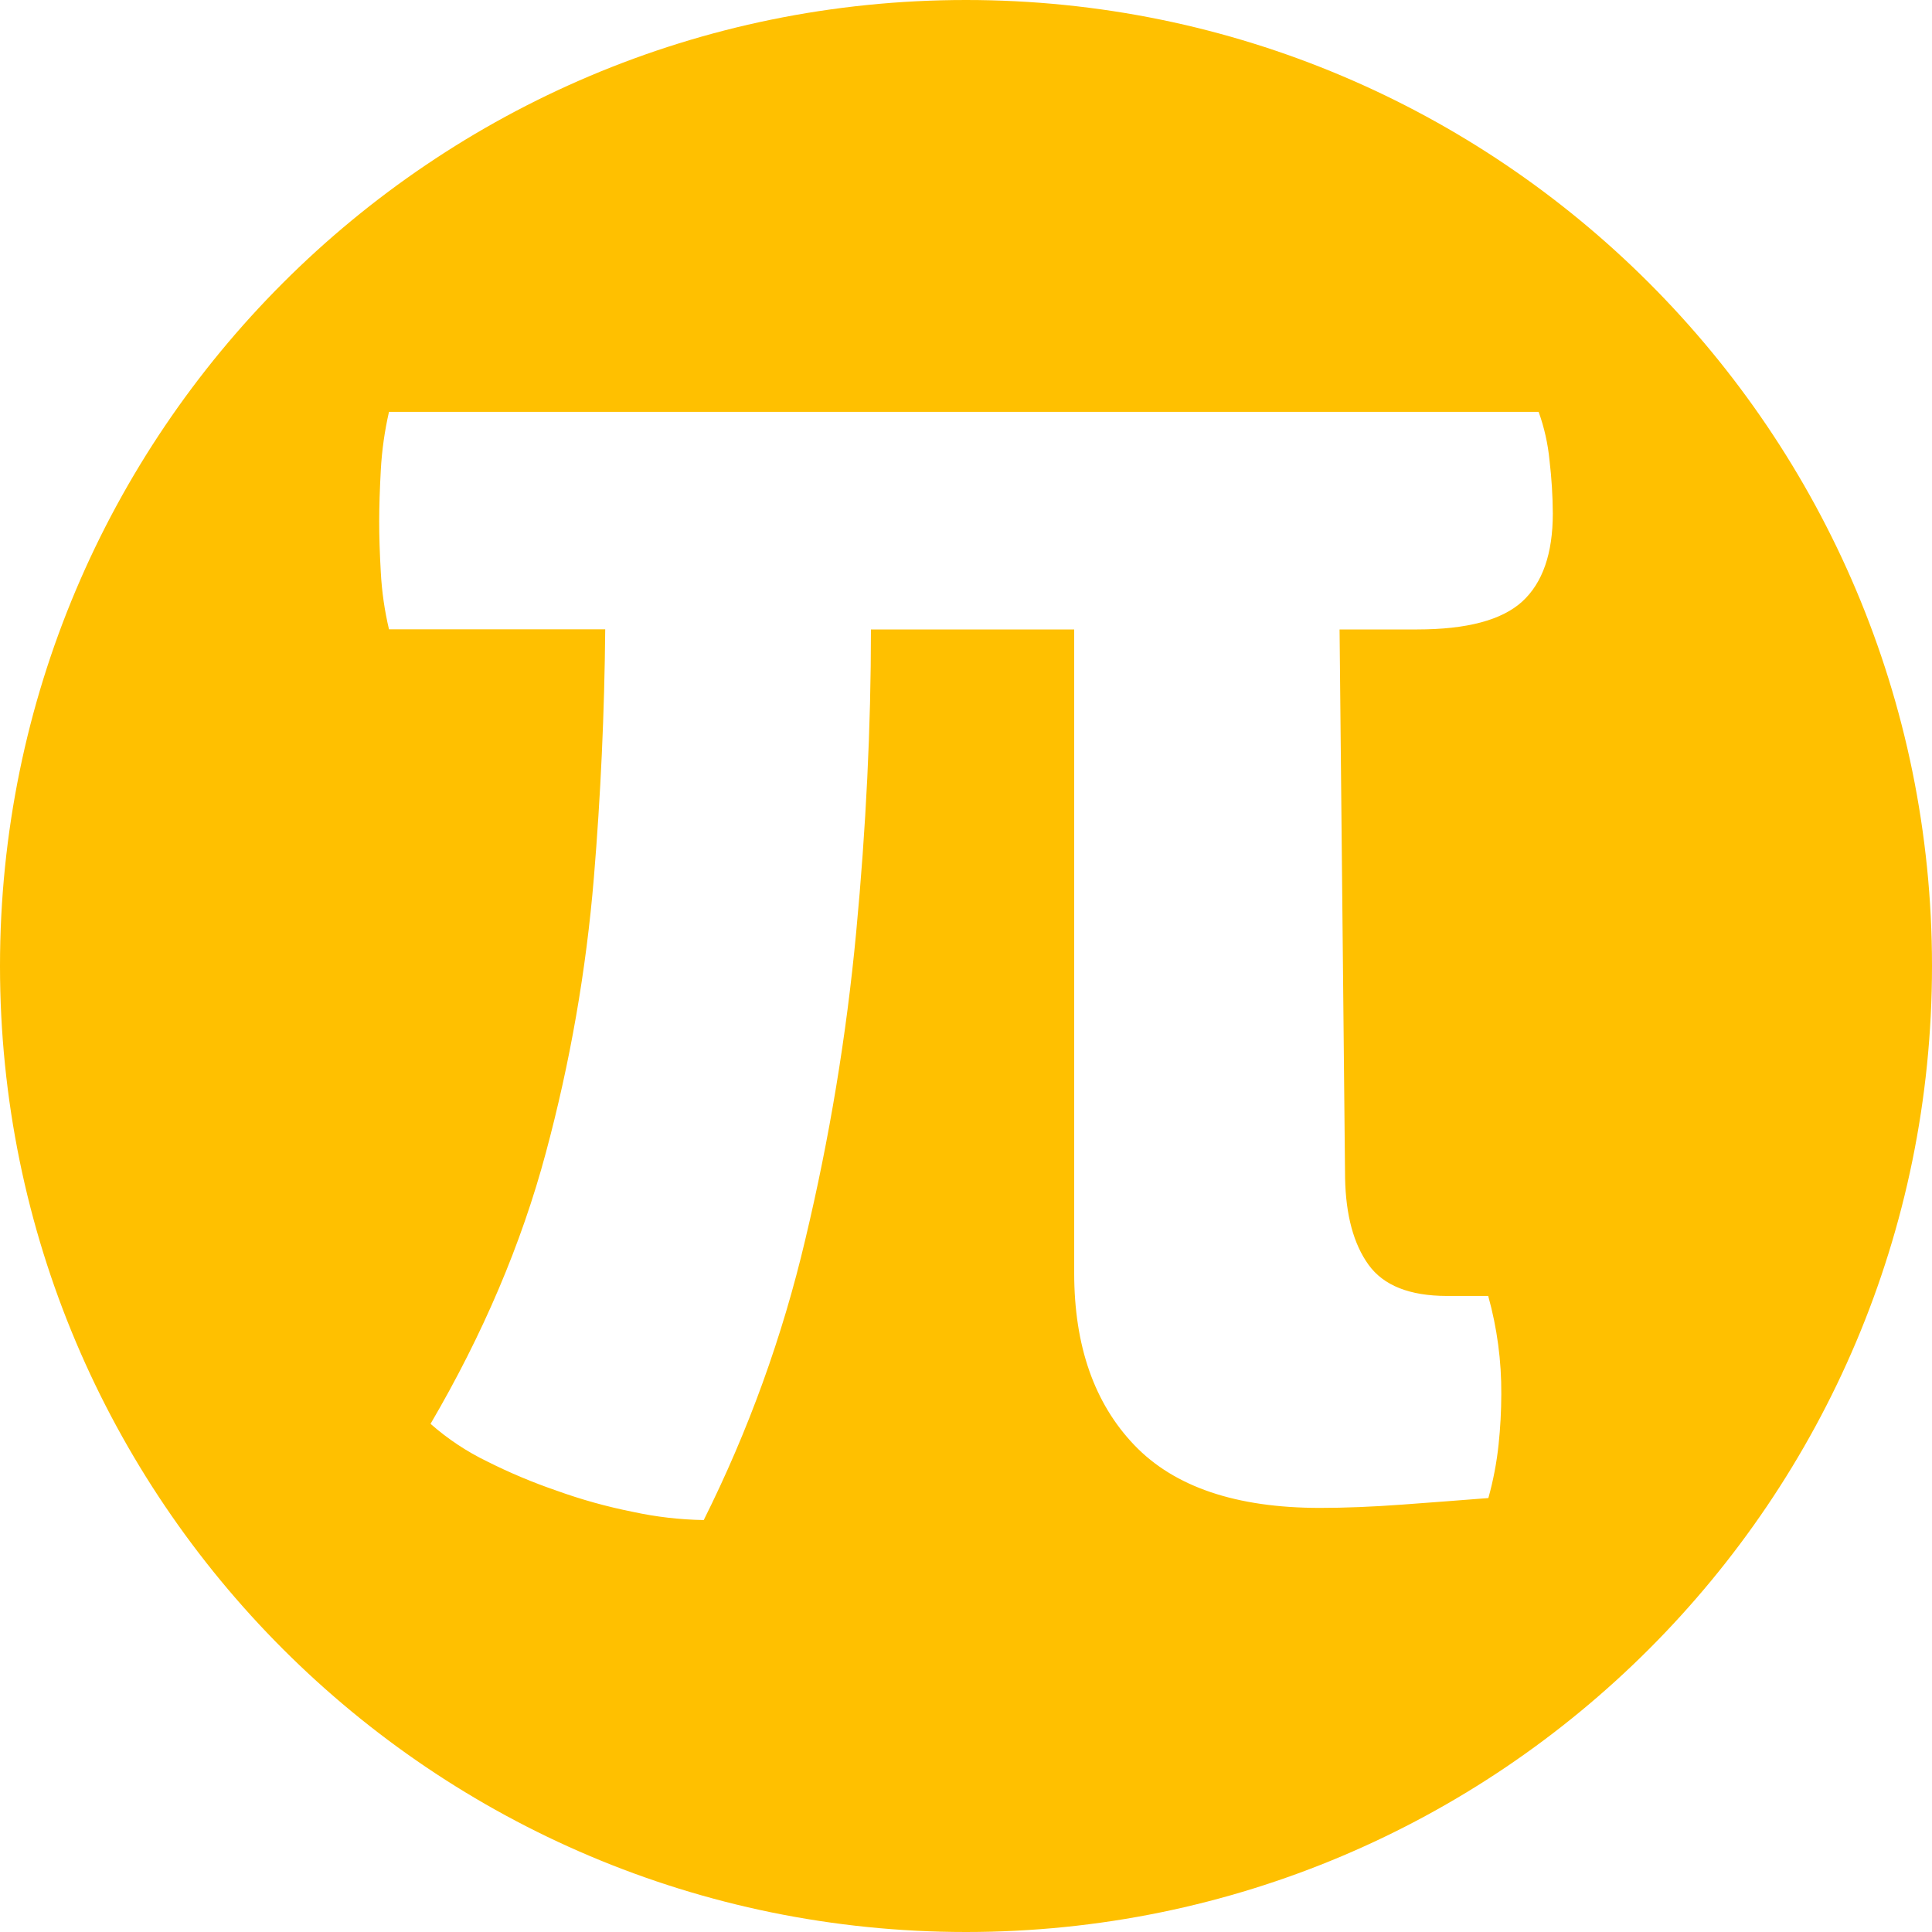
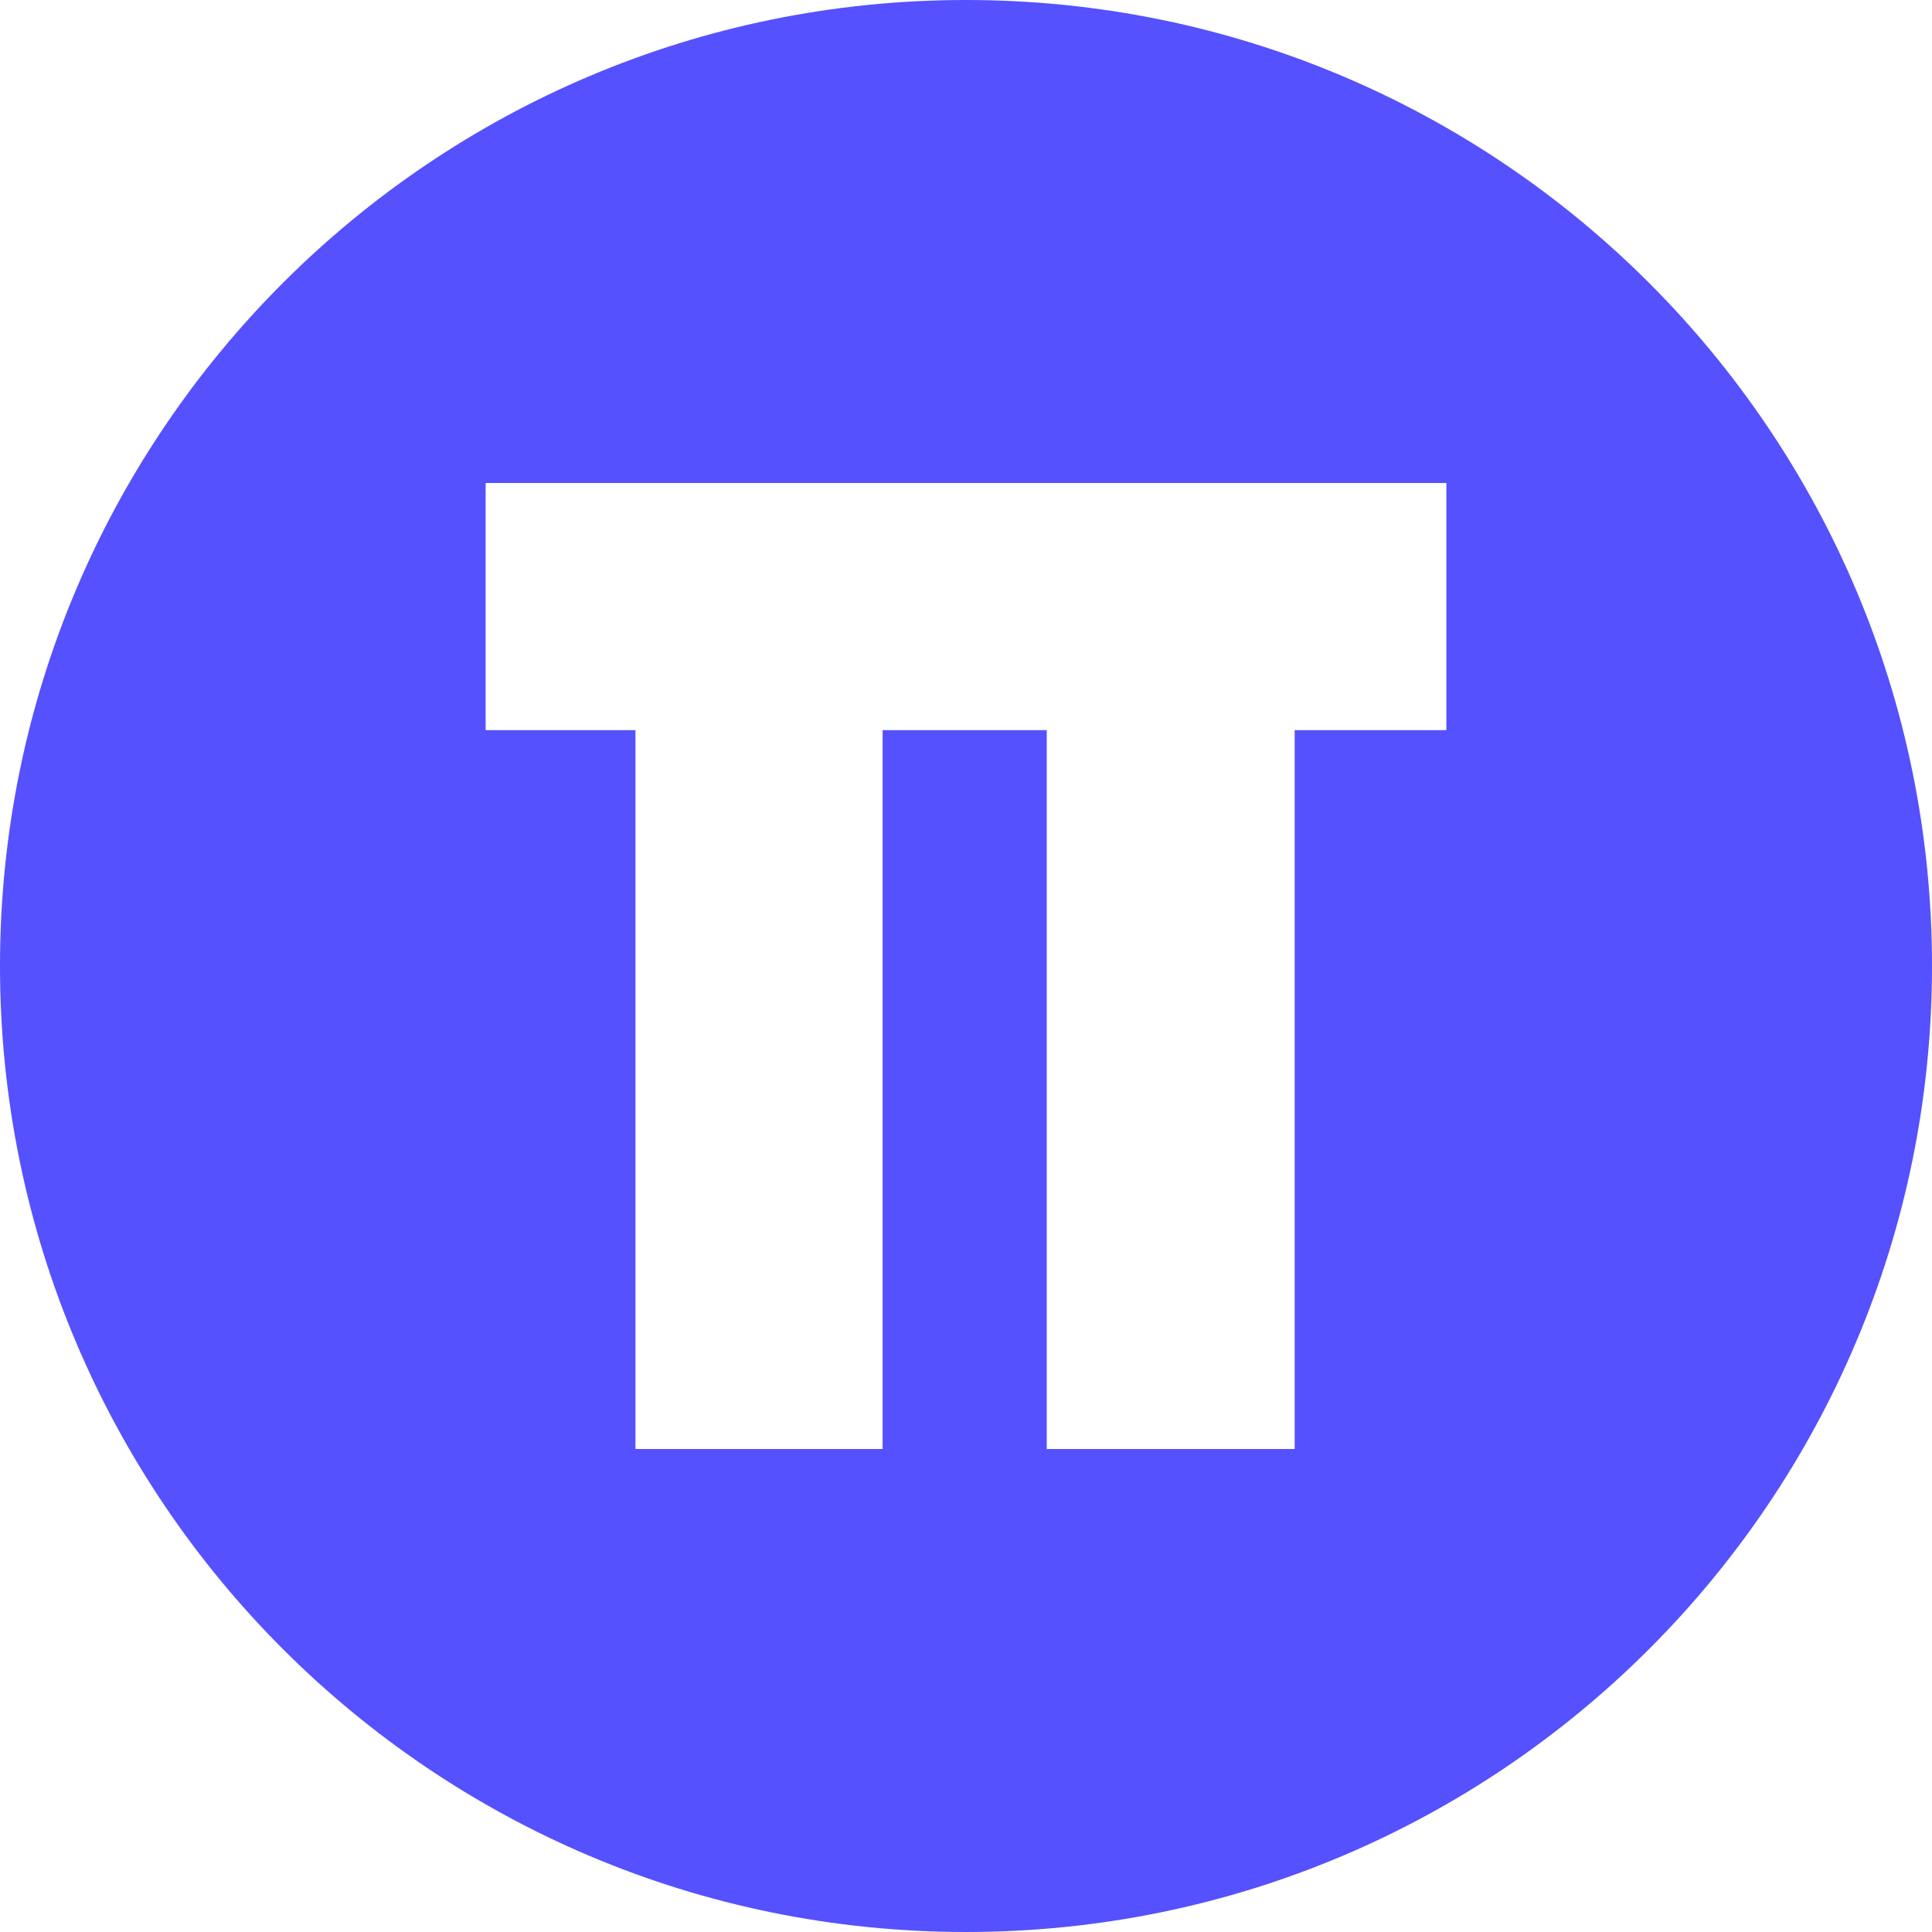
- <svg xmlns="http://www.w3.org/2000/svg" id="图层_1" data-name="图层 1" viewBox="0 0 512 512">
-   <defs>
-     <style>.cls-1{fill:#ffc000;}</style>
-   </defs>
-   <path class="cls-1" d="M256,0C114.62,0,0,114.61,0,256S114.62,512,256,512,512,397.38,512,256,397.38,0,256,0ZM403.4,159.42q-8.1,7.38-27.8,7.39H355l1.46,145.37q.28,14.77,6.22,23t20.71,8.26h11a94.71,94.71,0,0,1,3.47,26.06,129.3,129.3,0,0,1-.72,13.32A86.3,86.3,0,0,1,394.43,397q-11,.87-22.88,1.74t-21.72.87q-33.31,0-49.23-16.65t-15.93-45.61V166.81H230.81q0,38.81-3.91,80.21a587.34,587.34,0,0,1-13.47,81.38,340.94,340.94,0,0,1-26.93,74.43,96,96,0,0,1-18.82-2.18A139.91,139.91,0,0,1,147.4,395a147,147,0,0,1-18.24-7.67,66.55,66.55,0,0,1-15.06-10q20.85-35.62,30.55-71.82a411.87,411.87,0,0,0,12.74-73q2.7-32.62,3-65.73H103.09a85.39,85.39,0,0,1-2.17-15.06q-.44-7.81-.43-13.62t.43-13.6a91.51,91.51,0,0,1,2.17-15.36H407.75a52.83,52.83,0,0,1,2.89,12.89,125.59,125.59,0,0,1,.87,14.05Q411.51,152,403.4,159.42Z" />
+ <svg xmlns="http://www.w3.org/2000/svg" version="1.1" id="_图层_1" x="0px" y="0px" viewBox="0 0 512 512" style="enable-background:new 0 0 512 512;" xml:space="preserve">
+   <style type="text/css">
+ 	.st0{fill:#5551FF;}
+ </style>
+   <path class="st0" d="M256,0C114.6,0,0,114.6,0,256s114.6,256,256,256s256-114.6,256-256S397.4,0,256,0z M383.3,193.5h-40.2V384  h-65.7V193.5h-43.5V384h-65.5V193.5h-39.7V128h254.6L383.3,193.5L383.3,193.5z" />
</svg>
